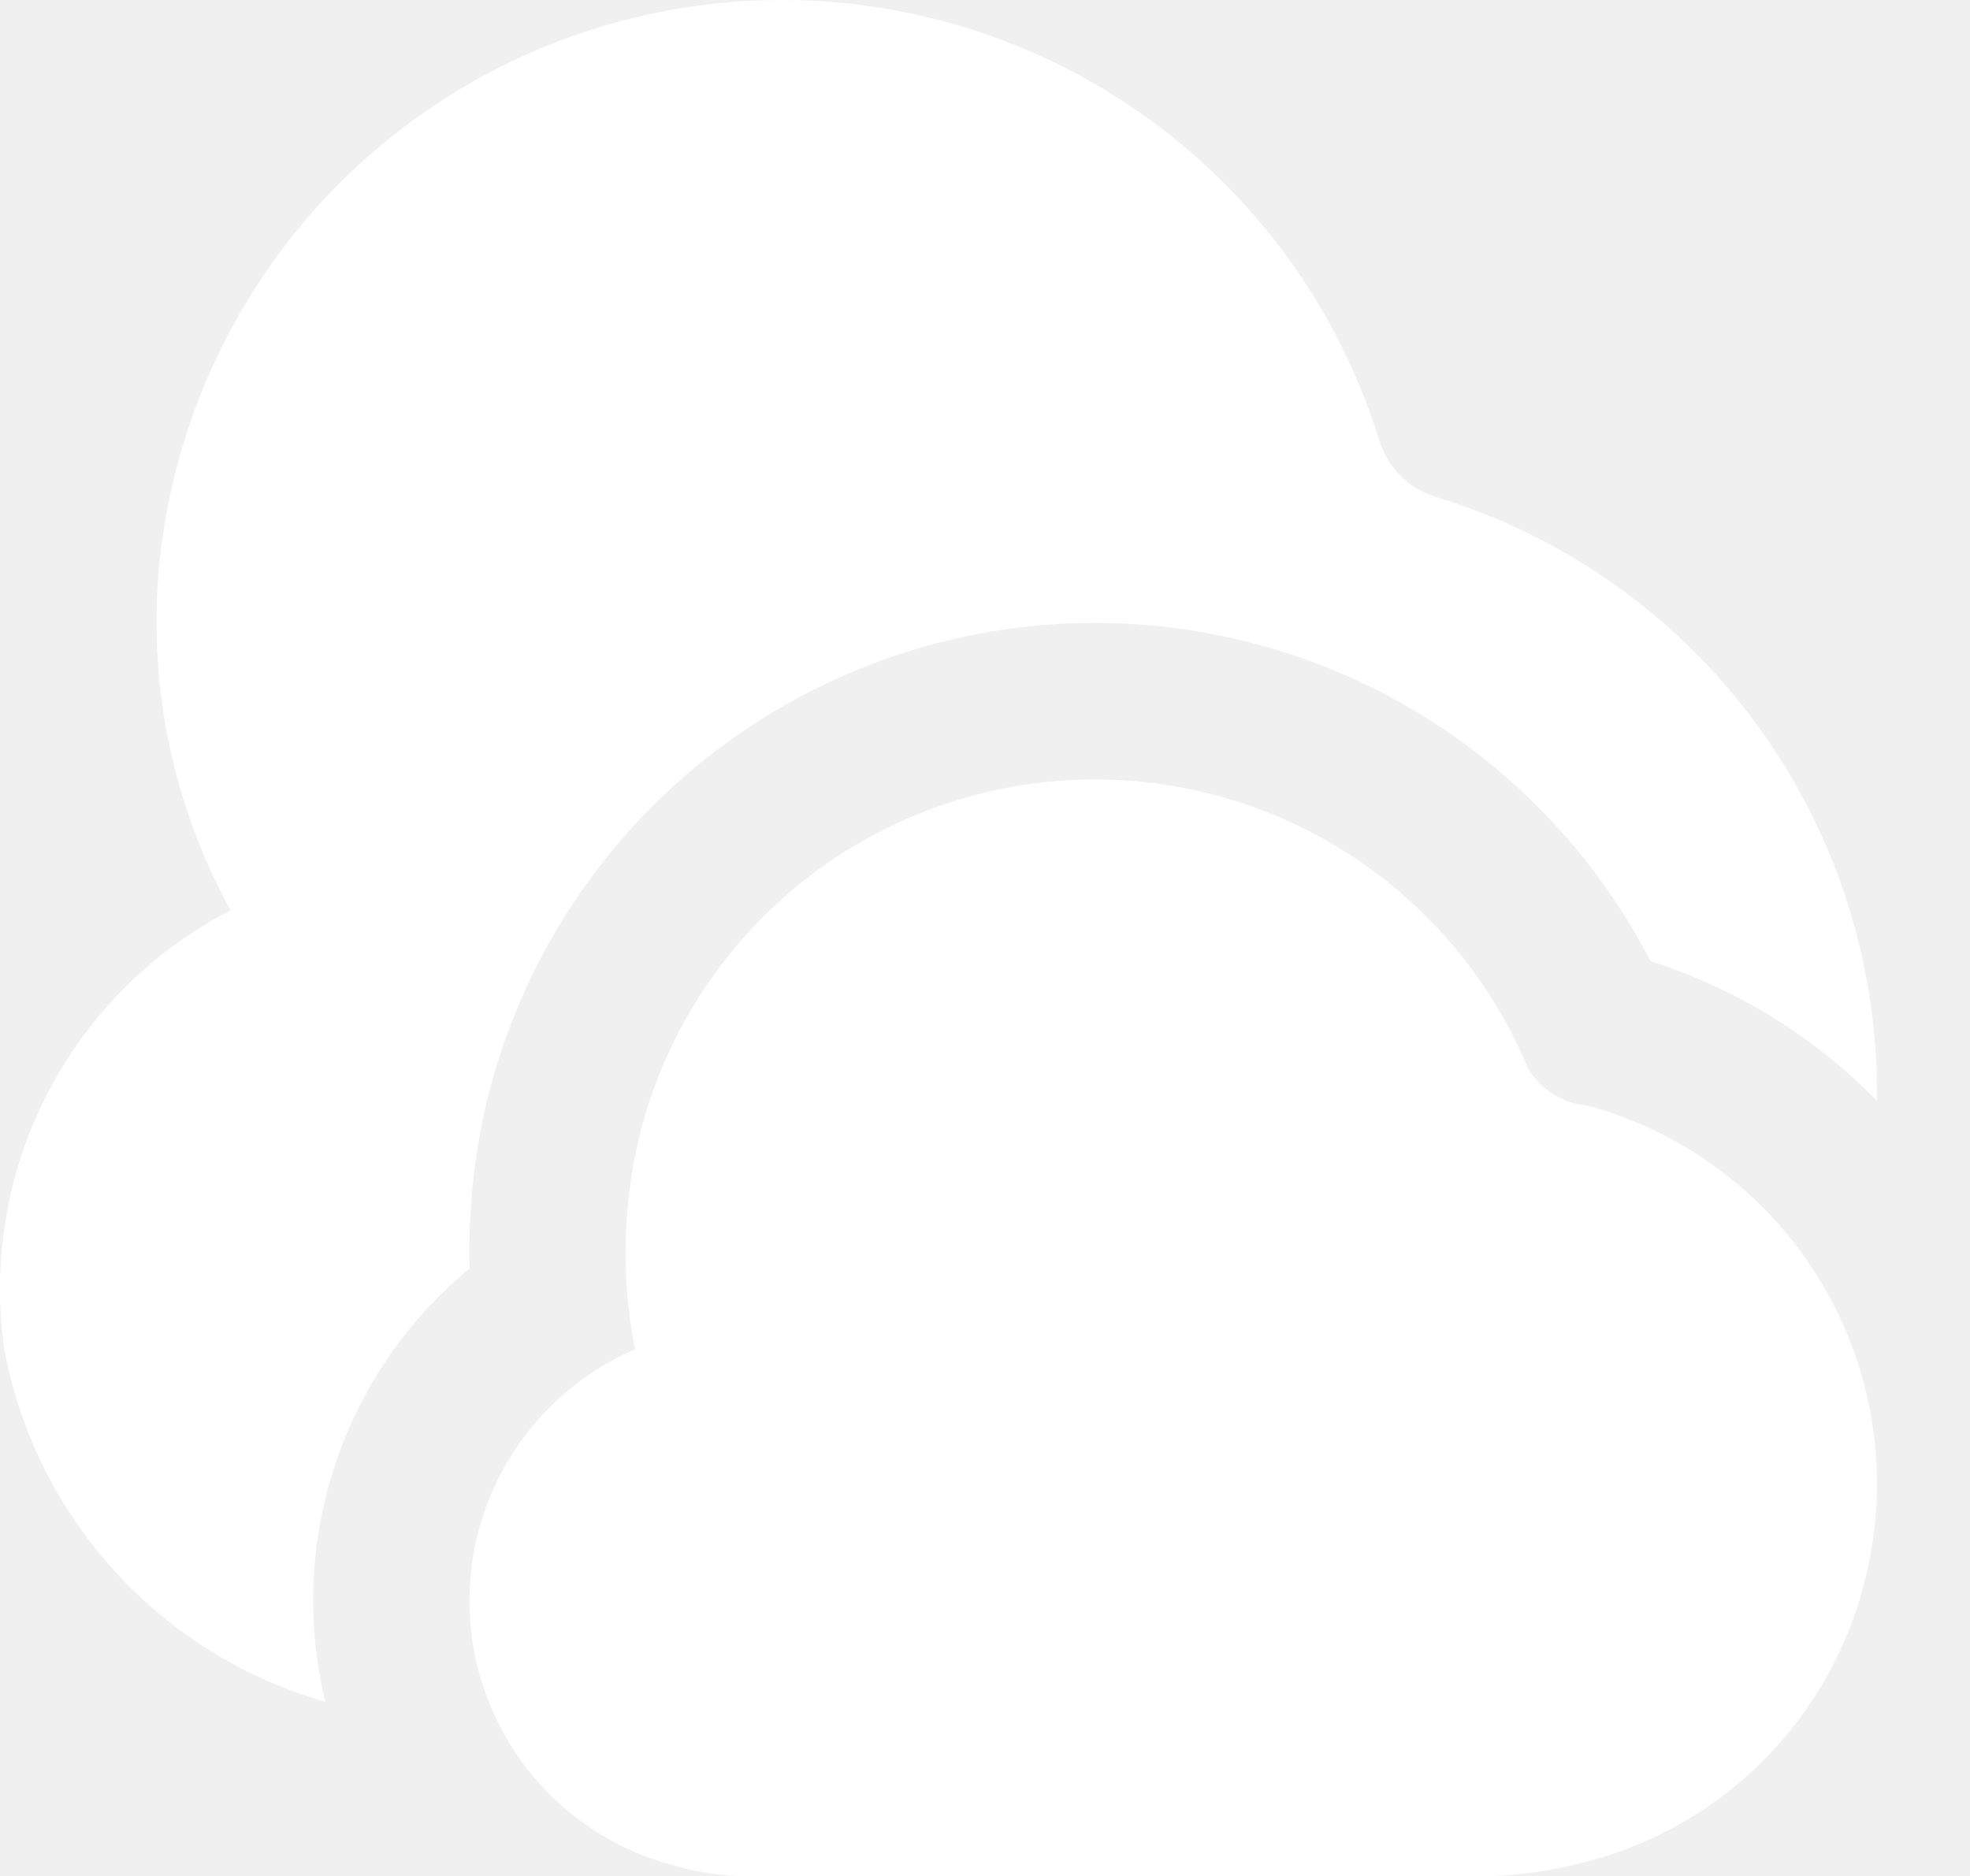
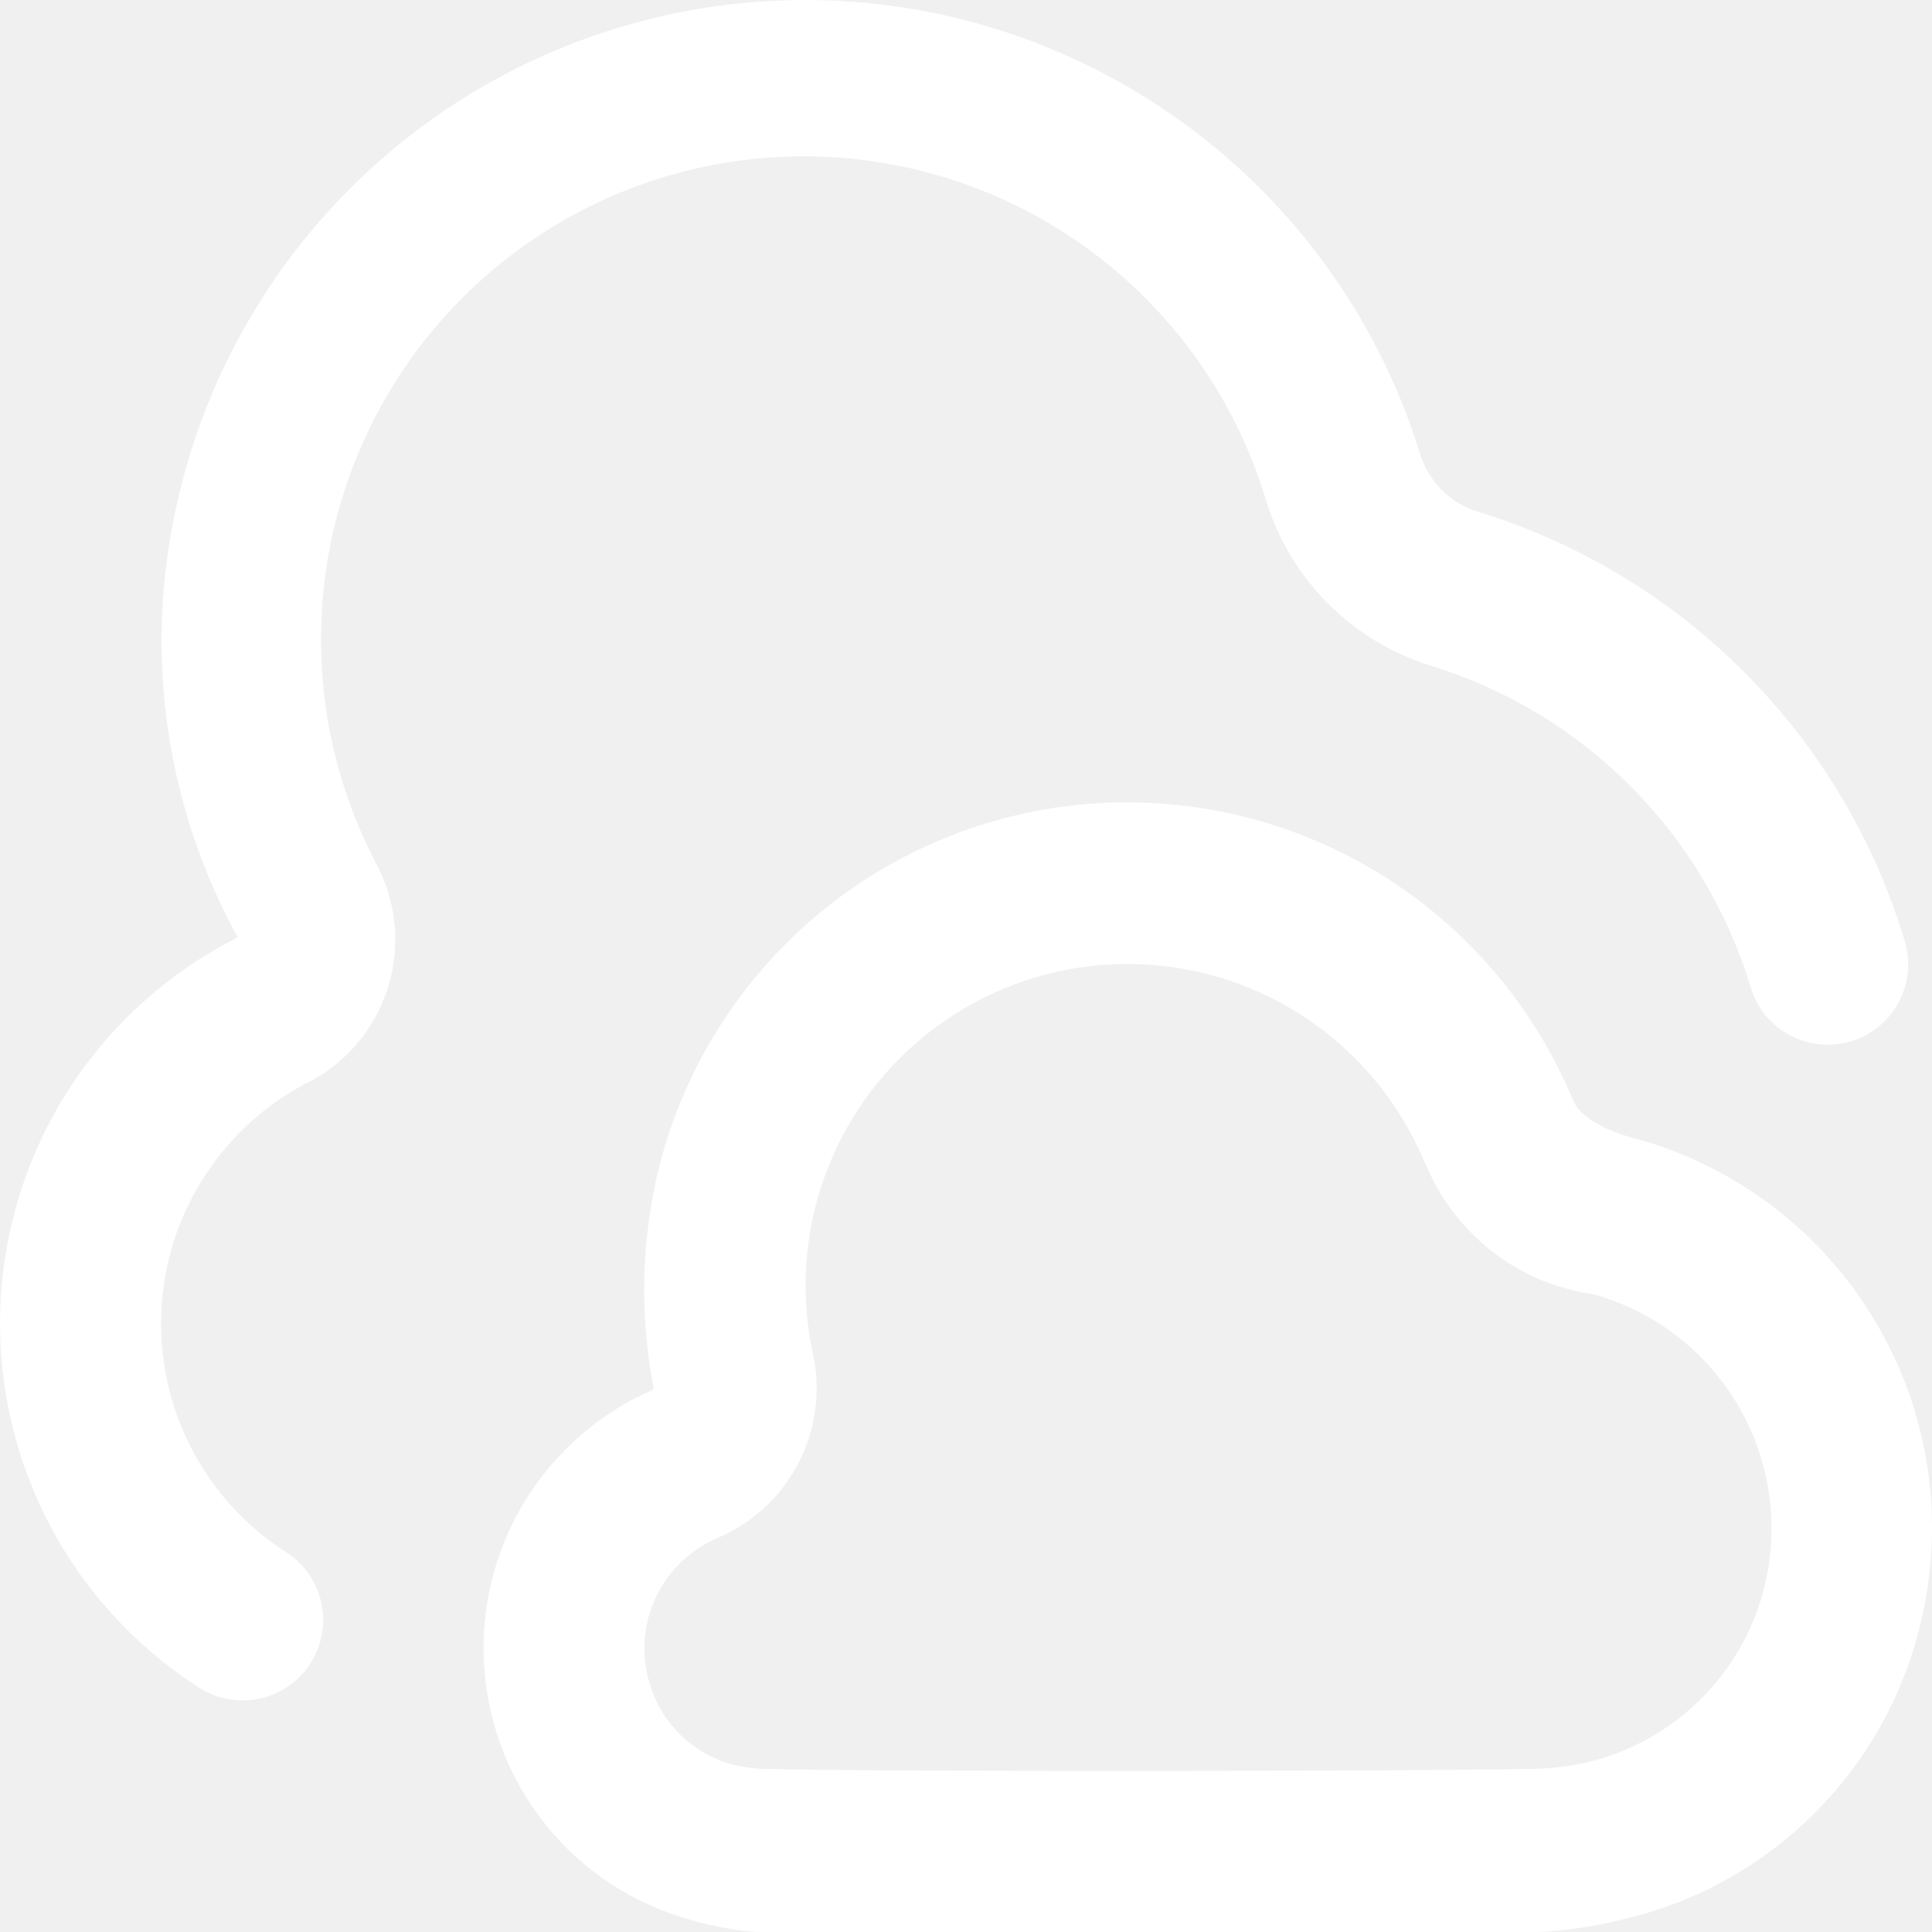
- <svg xmlns="http://www.w3.org/2000/svg" width="21" height="20" viewBox="0 0 21 20" fill="none">
-   <path id="weather" d="M7.839 20C7.604 19.985 7.371 19.945 7.145 19.878C6.563 19.718 6.045 19.38 5.662 18.912C5.28 18.444 5.053 17.869 5.011 17.266C4.97 16.663 5.117 16.062 5.432 15.546C5.747 15.03 6.214 14.625 6.769 14.386C6.62 13.633 6.637 12.856 6.817 12.11C7.07 11.087 7.639 10.171 8.443 9.491C9.247 8.812 10.246 8.403 11.296 8.324C12.346 8.245 13.394 8.499 14.291 9.051C15.188 9.603 15.888 10.423 16.291 11.396V11.396C16.359 11.507 16.453 11.6 16.564 11.668C16.674 11.736 16.8 11.777 16.929 11.789C17.976 12.074 18.871 12.755 19.424 13.689C19.978 14.622 20.146 15.734 19.894 16.789C19.72 17.54 19.338 18.227 18.793 18.773C18.248 19.318 17.561 19.699 16.81 19.873C16.52 19.945 16.223 19.988 15.923 20H7.839ZM5.005 13.524C4.989 12.915 5.053 12.308 5.196 11.716C5.521 10.398 6.239 9.211 7.256 8.312C8.273 7.414 9.54 6.847 10.887 6.687C12.235 6.528 13.599 6.783 14.798 7.419C15.996 8.056 16.972 9.043 17.595 10.248C18.508 10.539 19.337 11.049 20.007 11.733C20.027 10.295 19.579 8.89 18.73 7.729C17.882 6.568 16.679 5.715 15.303 5.297C15.16 5.253 15.03 5.174 14.925 5.068C14.82 4.961 14.743 4.83 14.701 4.687C14.26 3.269 13.359 2.04 12.14 1.193C10.922 0.346 9.455 -0.071 7.973 0.01C6.491 0.09 5.078 0.663 3.958 1.637C2.838 2.612 2.076 3.932 1.791 5.388C1.498 6.861 1.734 8.389 2.458 9.705C1.615 10.14 0.929 10.829 0.497 11.674C0.066 12.518 -0.091 13.477 0.051 14.416C0.221 15.292 0.63 16.104 1.233 16.762C1.836 17.42 2.61 17.898 3.468 18.143C3.264 17.306 3.301 16.43 3.573 15.613C3.844 14.796 4.341 14.072 5.005 13.524V13.524Z" fill="white" />
+ <svg xmlns="http://www.w3.org/2000/svg" width="20" height="20" viewBox="0 0 20 20" fill="none">
+   <path d="M2.509 17.602C2.34 17.602 2.176 17.551 2.037 17.455C1.377 17.026 0.841 16.43 0.485 15.728C0.129 15.026 -0.036 14.242 0.007 13.456C0.05 12.67 0.299 11.909 0.73 11.25C1.161 10.591 1.759 10.058 2.461 9.704C1.738 8.388 1.502 6.86 1.795 5.388C2.08 3.931 2.842 2.611 3.961 1.637C5.08 0.663 6.492 0.09 7.973 0.01C9.455 -0.071 10.92 0.346 12.138 1.193C13.356 2.04 14.257 3.269 14.697 4.687C14.739 4.83 14.816 4.961 14.921 5.068C15.026 5.175 15.156 5.253 15.299 5.297C16.347 5.619 17.299 6.194 18.071 6.973C18.843 7.751 19.411 8.709 19.723 9.76C19.781 9.97 19.755 10.194 19.649 10.385C19.544 10.576 19.367 10.717 19.159 10.78C18.95 10.842 18.725 10.82 18.532 10.719C18.339 10.617 18.194 10.444 18.127 10.236C17.893 9.448 17.467 8.731 16.888 8.147C16.309 7.564 15.595 7.132 14.81 6.891C14.408 6.766 14.043 6.545 13.747 6.247C13.45 5.95 13.231 5.584 13.107 5.182C12.907 4.514 12.57 3.896 12.117 3.366C11.663 2.837 11.105 2.408 10.476 2.107C9.848 1.807 9.163 1.641 8.467 1.62C7.771 1.6 7.078 1.725 6.433 1.989C5.788 2.252 5.205 2.647 4.722 3.149C4.238 3.651 3.865 4.249 3.626 4.904C3.387 5.558 3.288 6.256 3.334 6.951C3.38 7.647 3.571 8.325 3.895 8.942C4.101 9.327 4.148 9.778 4.024 10.197C3.901 10.616 3.617 10.97 3.235 11.181C2.787 11.402 2.405 11.739 2.13 12.157C1.855 12.575 1.696 13.059 1.671 13.559C1.645 14.059 1.754 14.556 1.985 15C2.216 15.444 2.561 15.818 2.985 16.083C3.132 16.184 3.242 16.329 3.3 16.498C3.358 16.666 3.36 16.849 3.307 17.018C3.254 17.188 3.148 17.337 3.004 17.442C2.86 17.547 2.687 17.603 2.509 17.602V17.602ZM15.919 20C16.218 19.986 16.514 19.942 16.804 19.868C17.554 19.694 18.241 19.313 18.786 18.768C19.331 18.223 19.712 17.536 19.886 16.785C20.138 15.729 19.969 14.617 19.416 13.684C18.863 12.751 17.969 12.069 16.923 11.784C16.923 11.784 16.399 11.663 16.285 11.392C15.882 10.419 15.182 9.598 14.286 9.047C13.39 8.495 12.342 8.241 11.293 8.32C10.244 8.399 9.246 8.807 8.442 9.487C7.639 10.167 7.07 11.083 6.817 12.105C6.637 12.852 6.621 13.628 6.769 14.382C6.215 14.621 5.748 15.026 5.433 15.541C5.118 16.057 4.971 16.658 5.013 17.261C5.054 17.864 5.281 18.439 5.663 18.907C6.045 19.375 6.563 19.712 7.145 19.873C7.371 19.941 7.604 19.984 7.84 20H15.919ZM14.753 12.036C14.898 12.396 15.135 12.711 15.44 12.95C15.746 13.189 16.108 13.343 16.492 13.397C17.122 13.571 17.659 13.983 17.991 14.546C18.322 15.109 18.422 15.779 18.268 16.414C18.161 16.858 17.933 17.264 17.609 17.586C17.286 17.909 16.88 18.136 16.436 18.242C16.257 18.283 16.074 18.306 15.89 18.311C14.503 18.338 9.001 18.342 7.894 18.311C7.787 18.307 7.681 18.292 7.578 18.265C7.374 18.209 7.188 18.102 7.038 17.953C6.888 17.805 6.779 17.62 6.721 17.416C6.635 17.123 6.66 16.809 6.79 16.534C6.921 16.258 7.148 16.04 7.429 15.92C7.792 15.767 8.09 15.49 8.269 15.139C8.449 14.787 8.5 14.384 8.412 13.999C8.307 13.506 8.316 12.995 8.438 12.506C8.607 11.825 8.987 11.215 9.524 10.763C10.06 10.311 10.725 10.04 11.424 9.988C12.123 9.936 12.821 10.106 13.418 10.474C14.015 10.842 14.481 11.389 14.749 12.037L14.753 12.036Z" fill="white" />
</svg>
